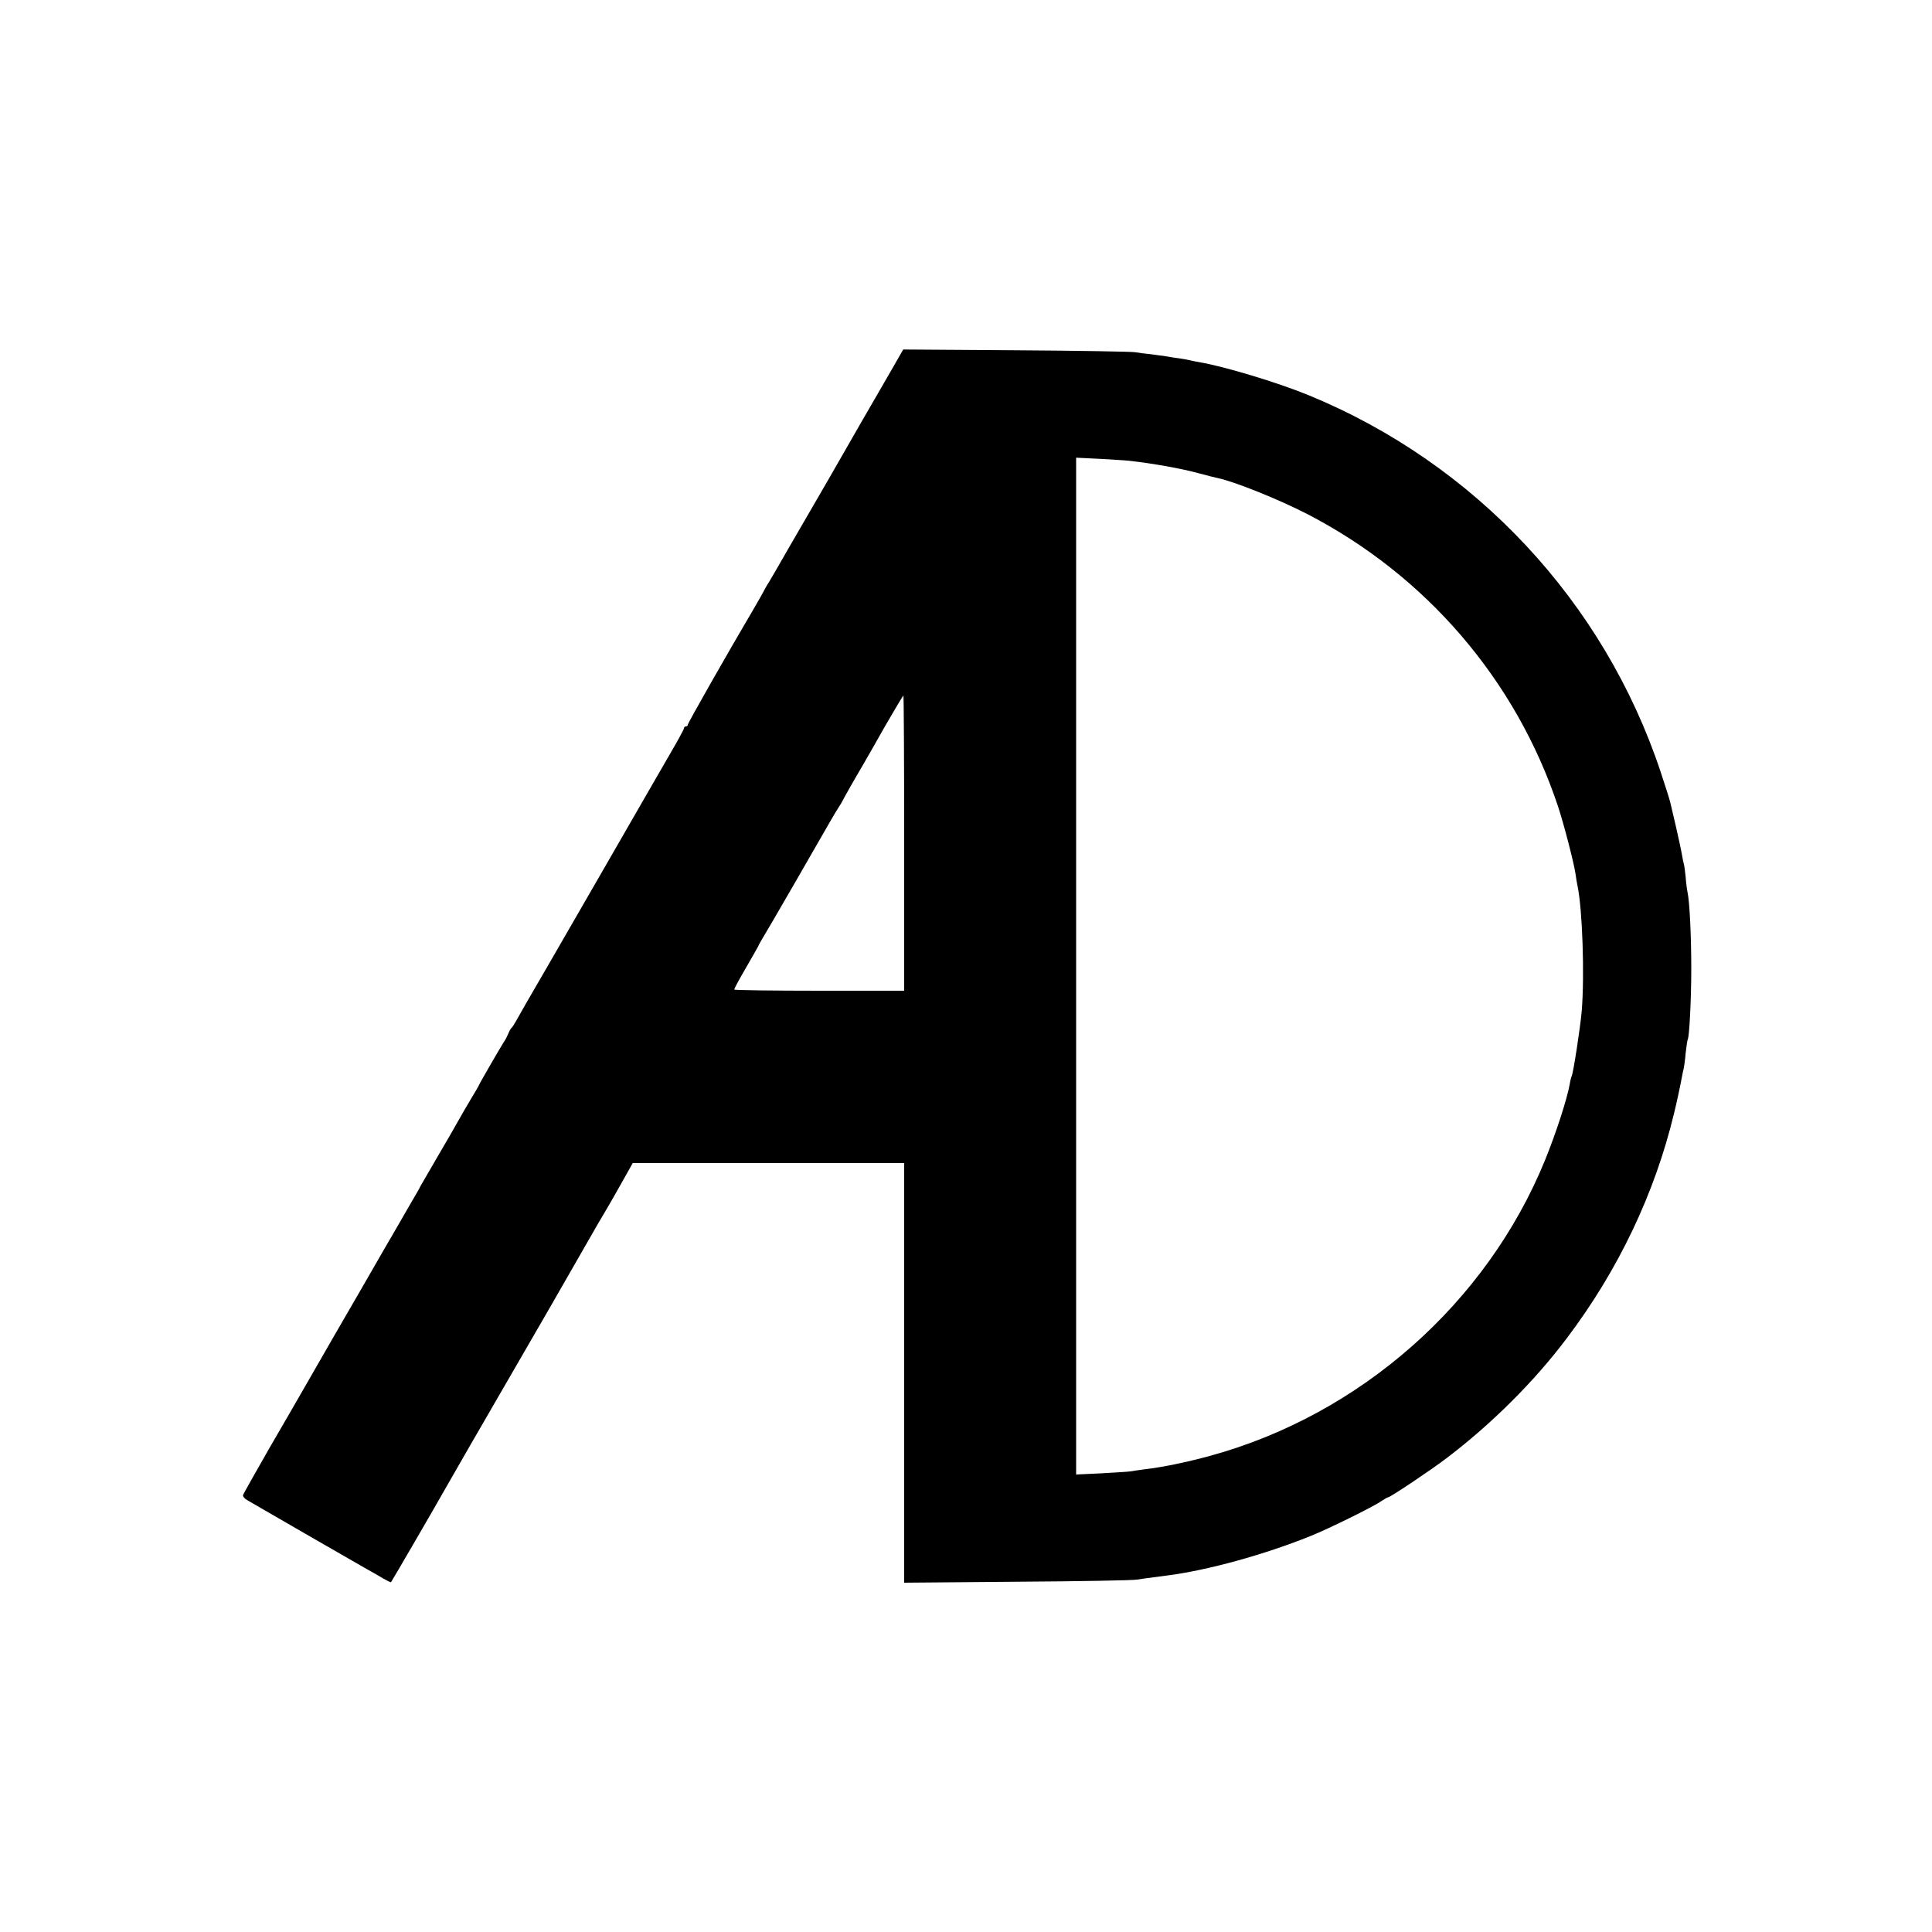
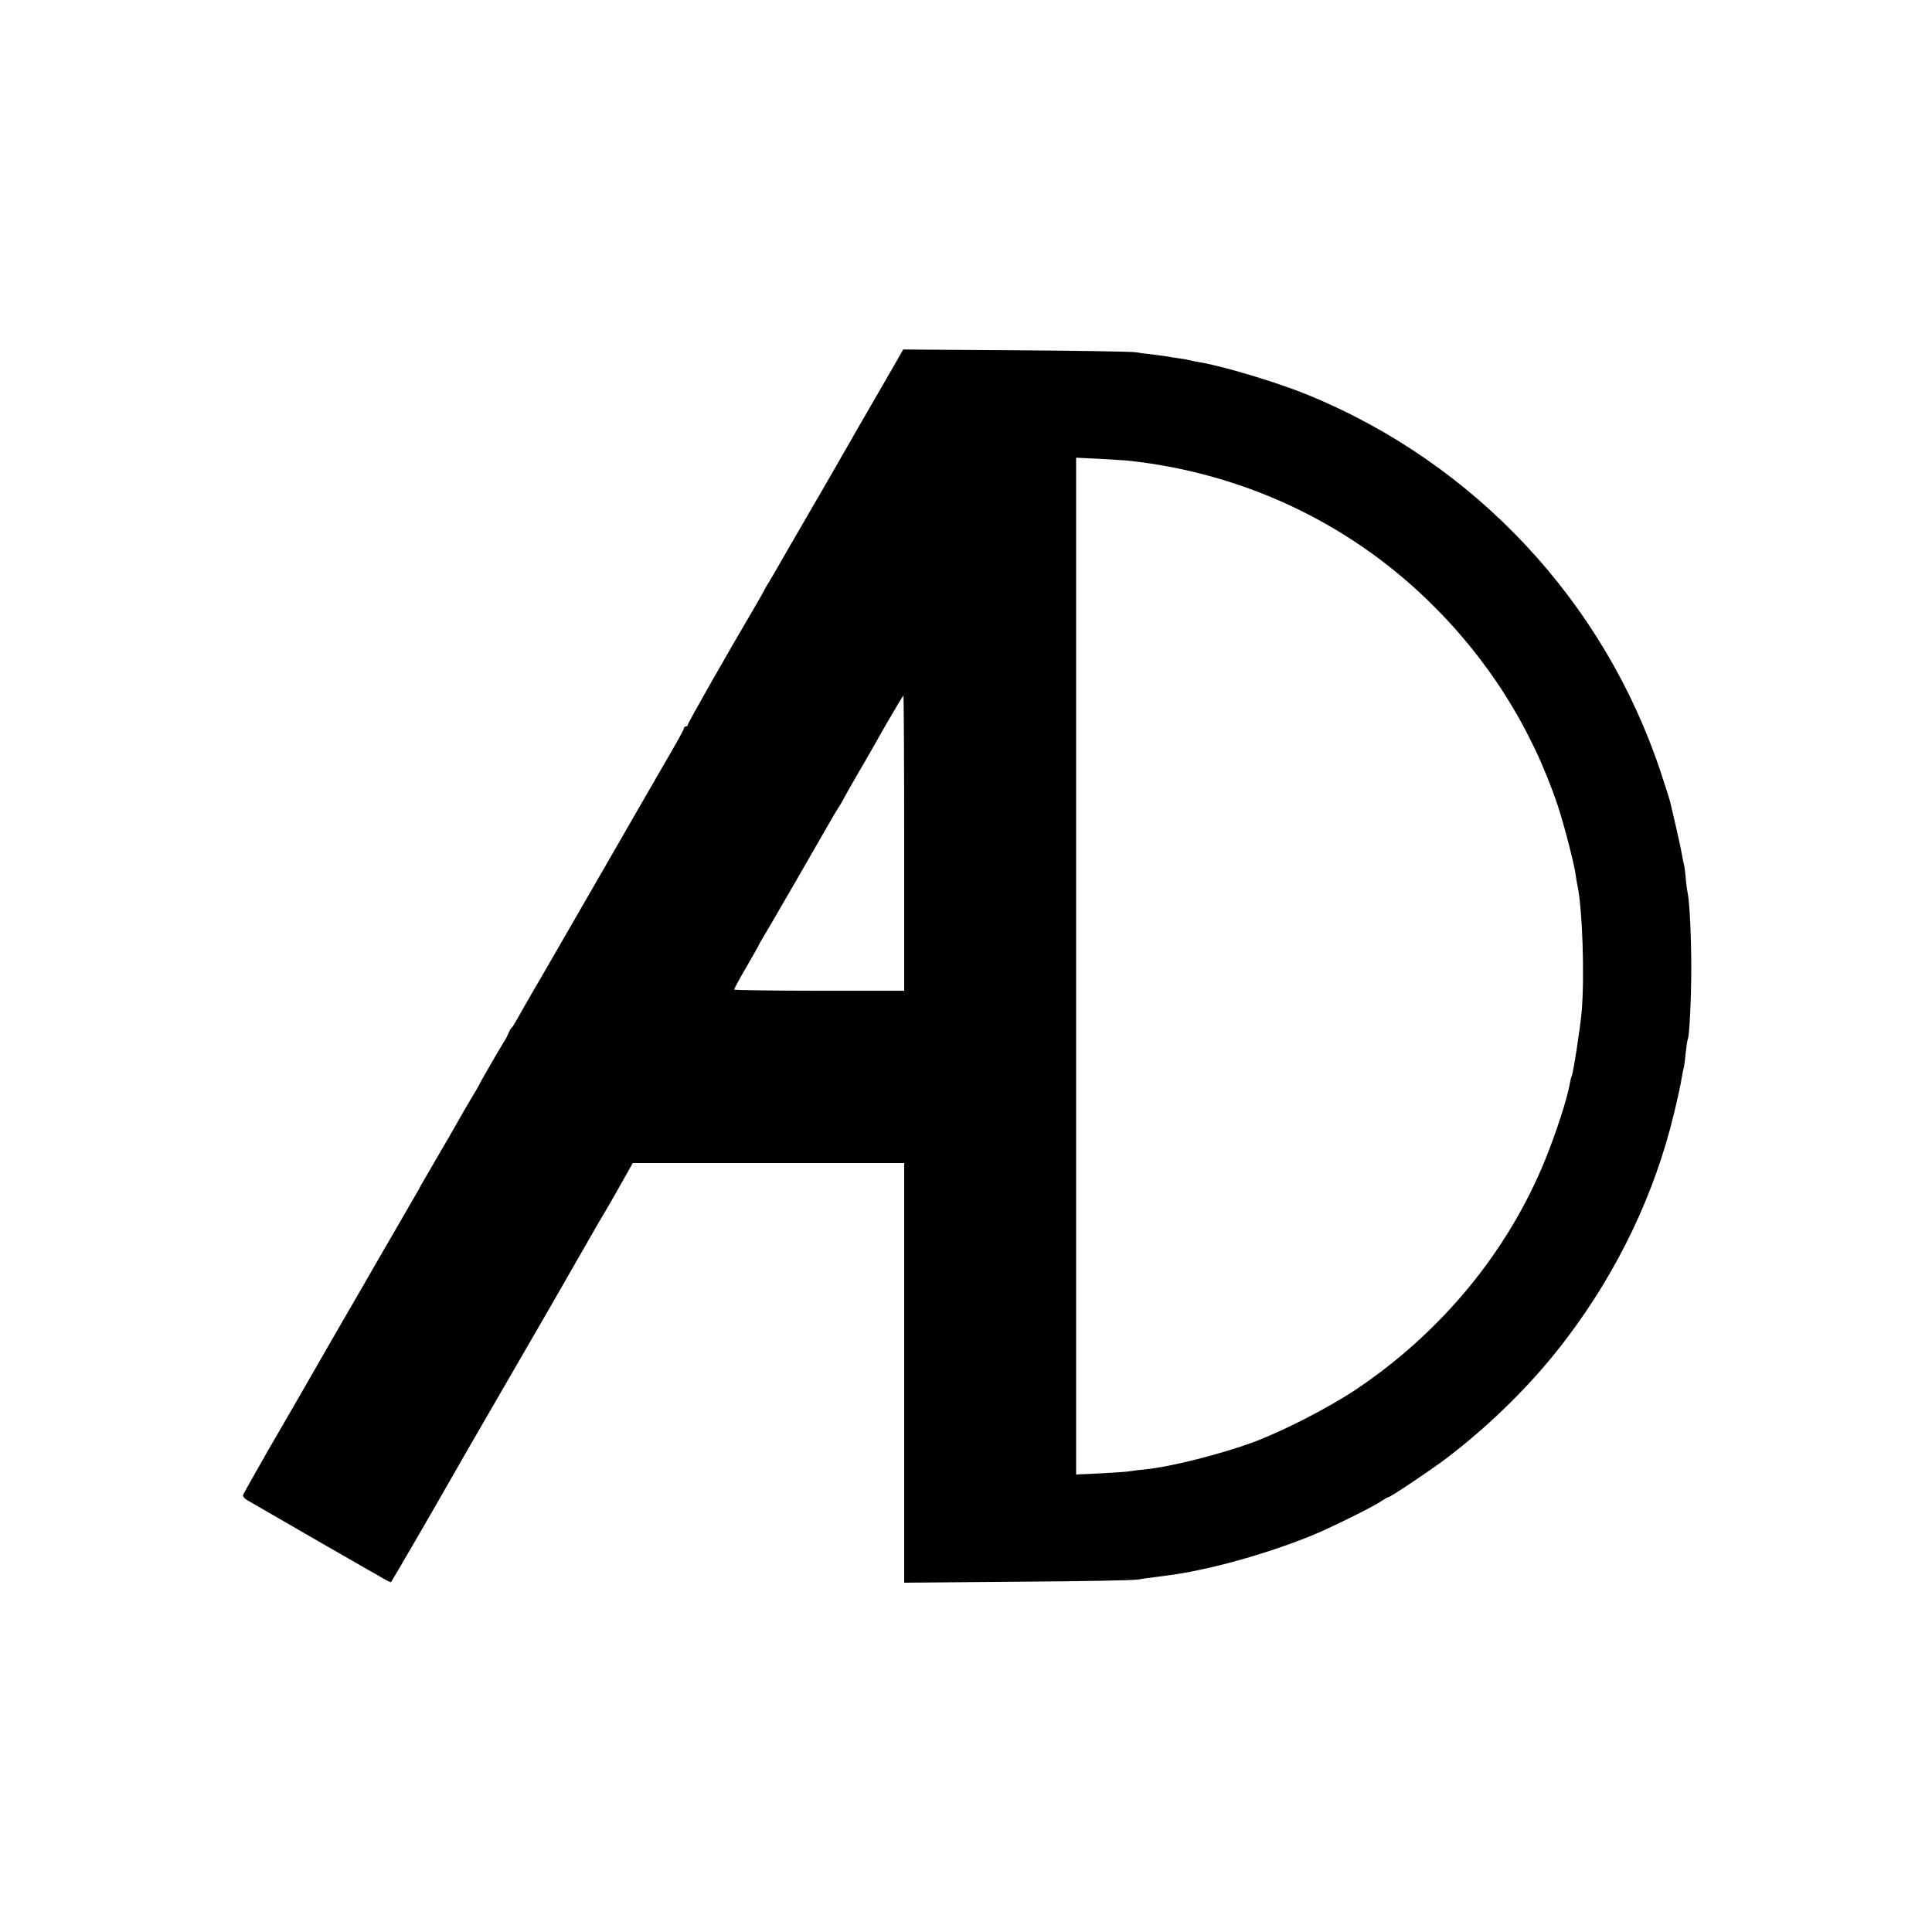
<svg xmlns="http://www.w3.org/2000/svg" version="1.0" width="1000pt" height="1000pt" viewBox="0 0 1000 1000" preserveAspectRatio="xMidYMid meet">
  <g transform="translate(0,1000) scale(0.1,-0.1)" fill="#000000" stroke="none">
-     <path d="M4659 8163 c-8 -15 -60 -104 -114 -198 -54 -93 -131 -226 -170 -295 -39 -69 -130 -226 -202 -350 -72 -124 -141 -243 -153 -265 -13 -22 -31 -53 -41 -70 -11 -16 -22 -37 -26 -45 -4 -8 -28 -51 -54 -95 -134 -227 -339 -588 -339 -596 0 -5 -4 -9 -10 -9 -5 0 -10 -4 -10 -10 0 -5 -31 -62 -69 -127 -87 -150 -147 -255 -336 -583 -84 -146 -219 -380 -300 -520 -82 -140 -155 -268 -164 -285 -9 -16 -19 -32 -23 -35 -4 -3 -12 -17 -17 -30 -6 -14 -15 -32 -21 -40 -16 -24 -130 -221 -130 -225 0 -2 -18 -33 -40 -69 -22 -37 -53 -90 -69 -119 -16 -28 -64 -113 -108 -187 -43 -75 -83 -142 -87 -150 -4 -8 -12 -24 -19 -35 -7 -11 -41 -71 -77 -133 -36 -62 -73 -127 -83 -143 -19 -34 -233 -404 -265 -459 -11 -19 -52 -91 -92 -160 -40 -69 -81 -141 -92 -160 -11 -19 -80 -139 -154 -266 -73 -128 -135 -237 -136 -243 -2 -6 8 -18 22 -26 14 -8 149 -86 301 -174 152 -87 296 -170 320 -184 24 -13 61 -34 82 -47 21 -12 39 -21 41 -19 4 4 234 400 284 489 42 74 91 160 537 930 103 179 201 350 218 380 17 30 47 82 67 115 20 33 60 104 90 157 l55 98 703 0 702 0 0 -1086 0 -1086 583 5 c320 2 600 7 622 11 22 3 60 9 85 12 25 3 60 8 77 10 205 27 494 106 735 203 91 36 330 154 369 182 15 10 30 19 34 19 11 0 226 144 303 203 234 178 455 398 623 622 265 351 454 747 554 1163 12 47 35 156 40 185 3 18 8 39 10 47 2 8 7 44 10 80 4 36 9 68 11 71 8 14 18 207 18 364 0 163 -8 342 -19 395 -3 14 -8 50 -10 80 -3 30 -7 62 -10 70 -2 8 -7 31 -10 50 -3 19 -17 82 -30 140 -14 58 -27 115 -30 128 -3 13 -25 83 -49 155 -293 883 -961 1598 -1824 1952 -161 66 -434 148 -562 170 -19 3 -42 8 -50 10 -8 2 -33 7 -55 10 -23 3 -51 7 -64 10 -13 2 -49 7 -80 11 -31 3 -69 8 -86 11 -16 3 -293 8 -615 10 l-585 4 -16 -28z m1186 -548 c124 -14 271 -40 365 -66 41 -11 84 -22 95 -24 89 -19 316 -111 460 -185 616 -318 1081 -859 1299 -1513 29 -87 82 -290 91 -351 3 -21 7 -48 10 -60 26 -123 37 -465 22 -649 -7 -82 -44 -324 -52 -337 -2 -3 -7 -22 -10 -41 -14 -78 -71 -254 -128 -394 -302 -740 -956 -1317 -1732 -1530 -121 -33 -245 -59 -340 -70 -27 -4 -61 -8 -75 -11 -14 -2 -82 -6 -152 -10 l-128 -6 0 2632 0 2631 123 -6 c67 -4 136 -8 152 -10z m-1165 -1979 l0 -764 -440 0 c-242 0 -440 3 -440 6 0 4 26 53 59 109 32 55 61 107 65 114 3 8 14 28 24 44 25 40 318 548 350 605 14 25 33 56 42 70 9 14 19 30 21 35 4 9 51 93 111 195 11 19 61 106 110 193 50 86 92 157 94 157 2 0 4 -344 4 -764z" />
+     <path d="M4659 8163 c-8 -15 -60 -104 -114 -198 -54 -93 -131 -226 -170 -295 -39 -69 -130 -226 -202 -350 -72 -124 -141 -243 -153 -265 -13 -22 -31 -53 -41 -70 -11 -16 -22 -37 -26 -45 -4 -8 -28 -51 -54 -95 -134 -227 -339 -588 -339 -596 0 -5 -4 -9 -10 -9 -5 0 -10 -4 -10 -10 0 -5 -31 -62 -69 -127 -87 -150 -147 -255 -336 -583 -84 -146 -219 -380 -300 -520 -82 -140 -155 -268 -164 -285 -9 -16 -19 -32 -23 -35 -4 -3 -12 -17 -17 -30 -6 -14 -15 -32 -21 -40 -16 -24 -130 -221 -130 -225 0 -2 -18 -33 -40 -69 -22 -37 -53 -90 -69 -119 -16 -28 -64 -113 -108 -187 -43 -75 -83 -142 -87 -150 -4 -8 -12 -24 -19 -35 -7 -11 -41 -71 -77 -133 -36 -62 -73 -127 -83 -143 -19 -34 -233 -404 -265 -459 -11 -19 -52 -91 -92 -160 -40 -69 -81 -141 -92 -160 -11 -19 -80 -139 -154 -266 -73 -128 -135 -237 -136 -243 -2 -6 8 -18 22 -26 14 -8 149 -86 301 -174 152 -87 296 -170 320 -184 24 -13 61 -34 82 -47 21 -12 39 -21 41 -19 4 4 234 400 284 489 42 74 91 160 537 930 103 179 201 350 218 380 17 30 47 82 67 115 20 33 60 104 90 157 l55 98 703 0 702 0 0 -1086 0 -1086 583 5 c320 2 600 7 622 11 22 3 60 9 85 12 25 3 60 8 77 10 205 27 494 106 735 203 91 36 330 154 369 182 15 10 30 19 34 19 11 0 226 144 303 203 234 178 455 398 623 622 265 351 454 747 554 1163 16 66 37 162 40 186 3 15 6 35 9 45 3 9 8 45 11 81 4 36 9 68 11 71 8 14 18 207 18 364 0 163 -8 342 -19 395 -3 14 -8 50 -10 80 -3 30 -7 62 -10 70 -2 8 -7 31 -10 50 -3 19 -17 82 -30 140 -14 58 -27 115 -30 128 -3 13 -25 83 -49 155 -293 883 -961 1598 -1824 1952 -161 66 -434 148 -562 170 -19 3 -42 8 -50 10 -8 2 -33 7 -55 10 -23 3 -51 7 -64 10 -13 2 -49 7 -80 11 -31 3 -69 8 -86 11 -16 3 -293 8 -615 10 l-585 4 -16 -28z m1186 -548 c586 -64 1125 -316 1543 -720 312 -301 541 -664 676 -1068 29 -87 82 -290 91 -351 3 -21 7 -48 10 -60 26 -123 37 -465 22 -649 -7 -82 -44 -324 -52 -337 -2 -3 -7 -22 -10 -41 -14 -78 -71 -254 -128 -394 -194 -476 -539 -893 -980 -1188 -143 -95 -375 -214 -528 -271 -173 -64 -433 -129 -565 -142 -28 -2 -62 -7 -75 -9 -13 -3 -81 -7 -151 -11 l-128 -6 0 2632 0 2631 123 -6 c67 -4 136 -8 152 -10z m-1165 -1979 l0 -764 -440 0 c-242 0 -440 3 -440 6 0 4 26 53 59 109 32 55 61 107 65 114 3 8 14 28 24 44 25 40 318 548 350 605 14 25 33 56 42 70 9 14 19 30 21 35 4 9 51 93 111 195 11 19 61 106 110 193 50 86 92 157 94 157 2 0 4 -344 4 -764z" />
  </g>
</svg>
